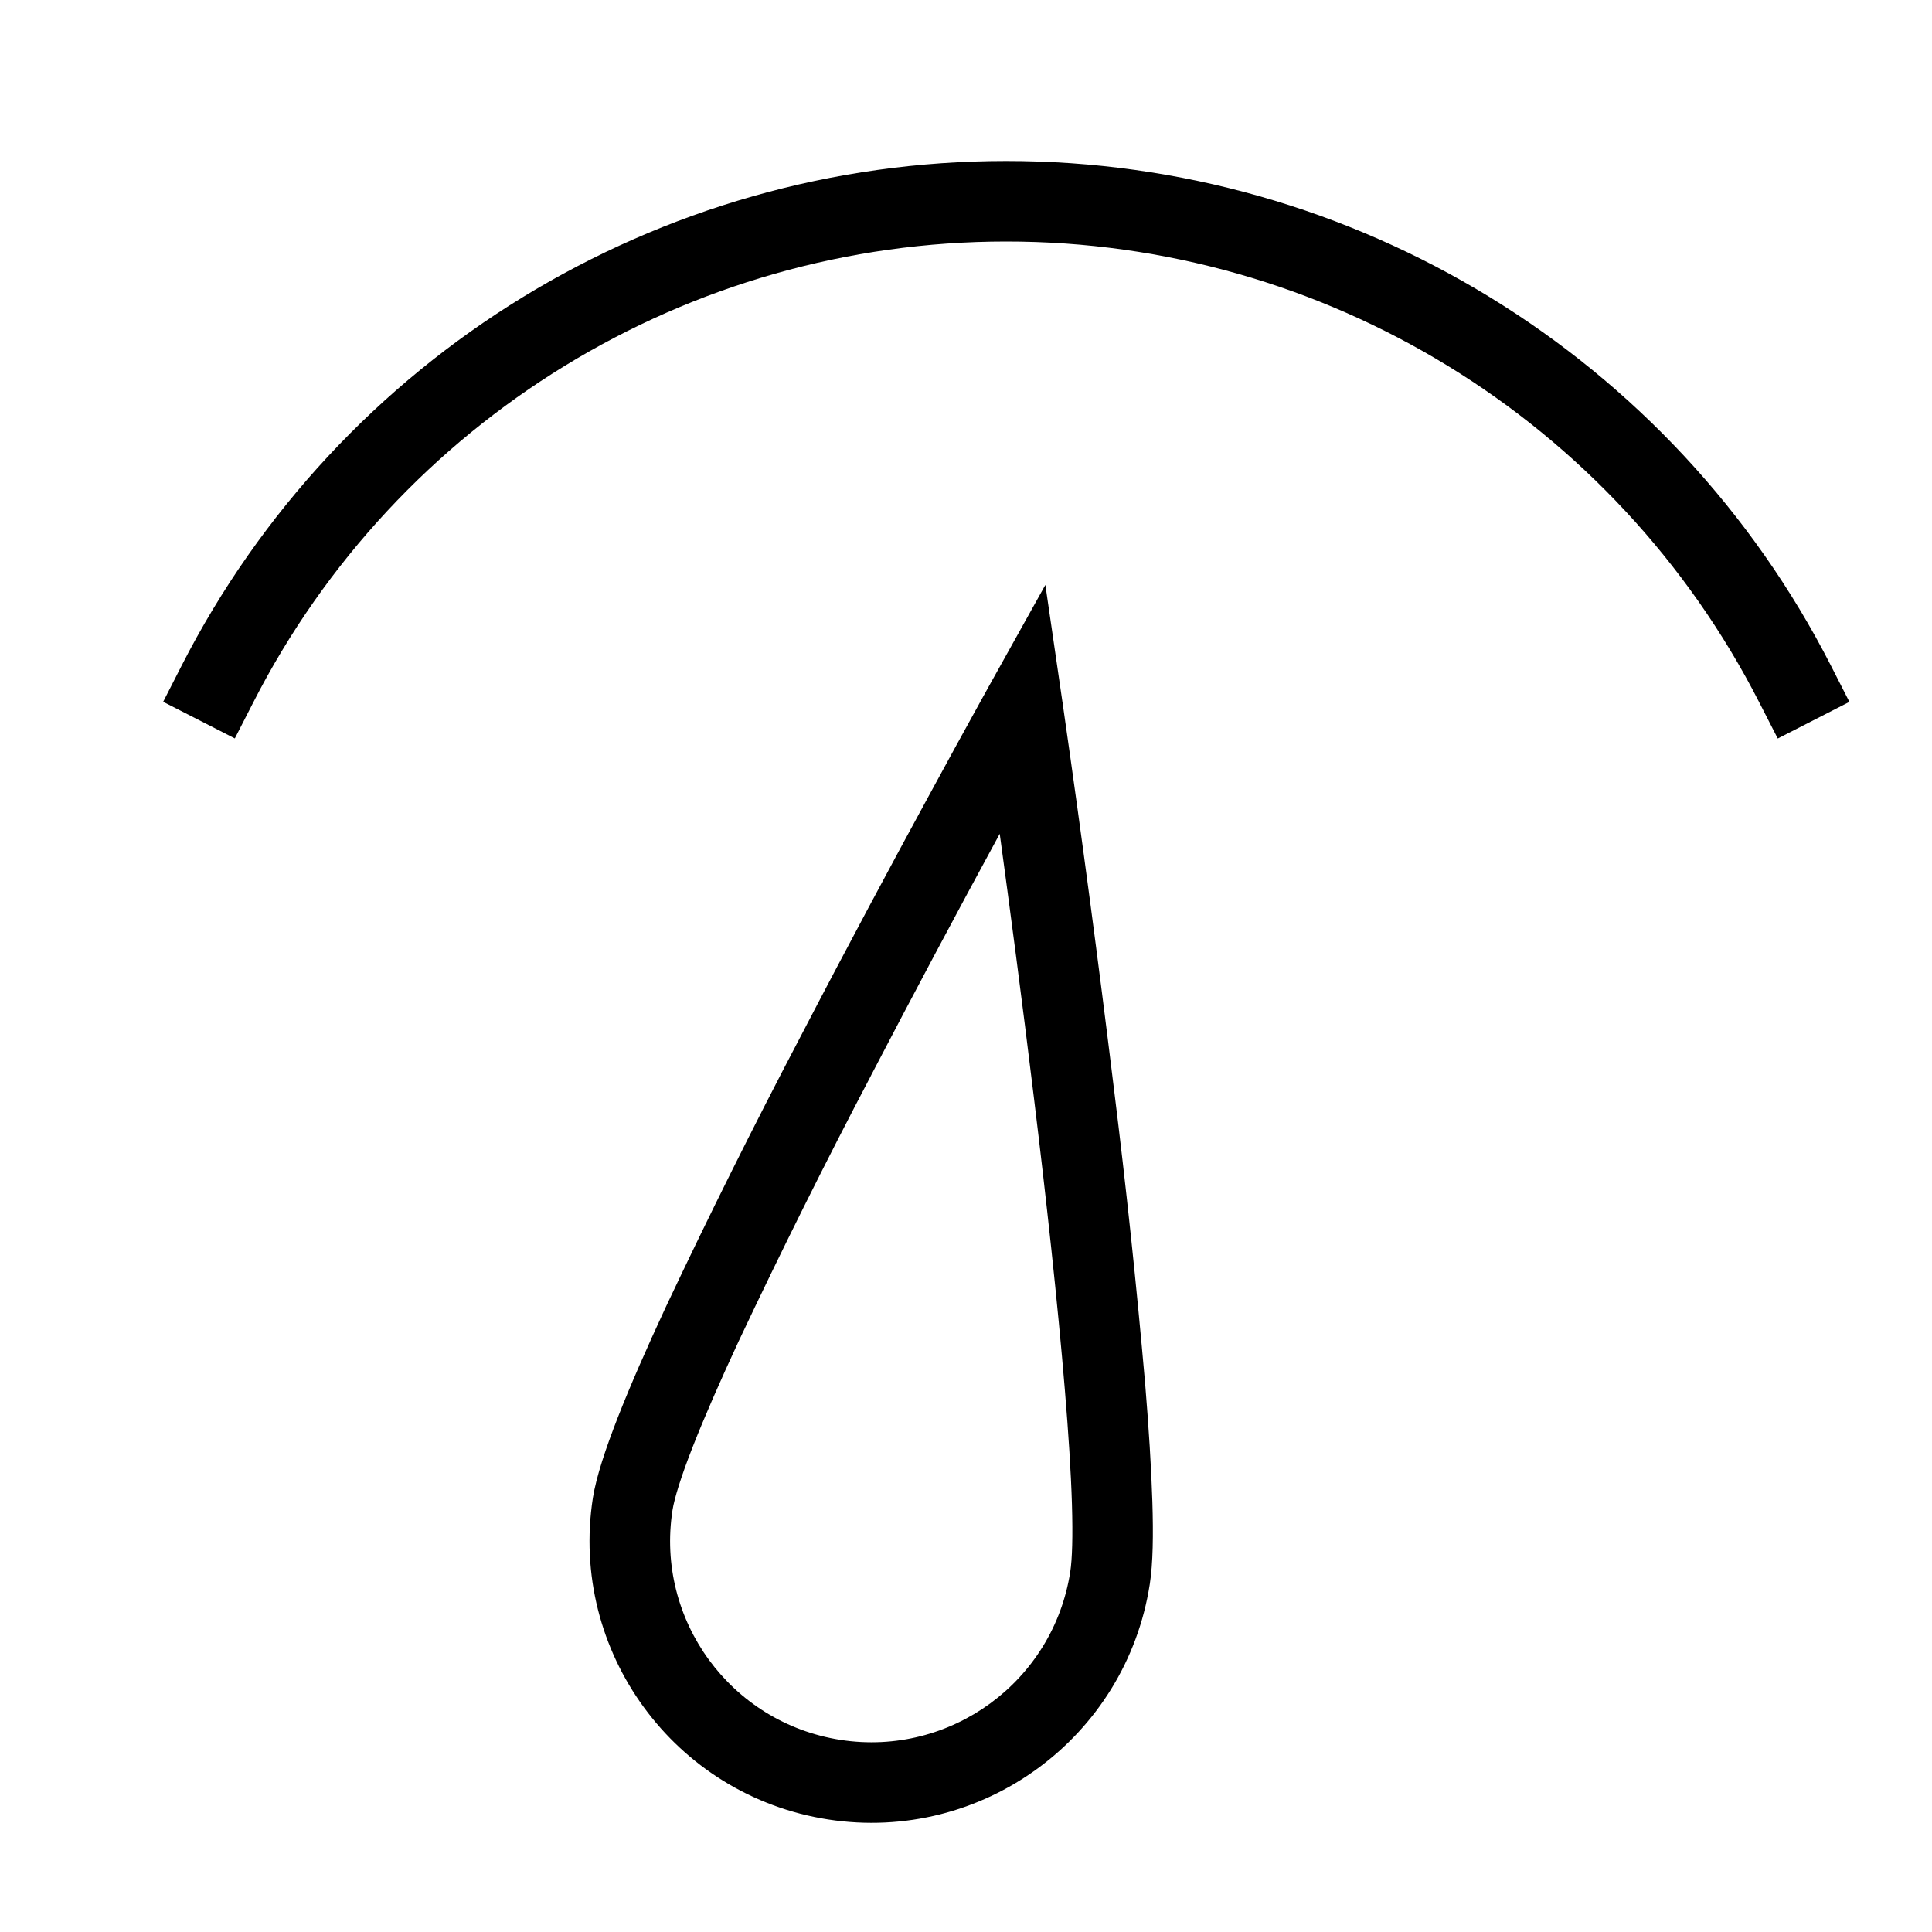
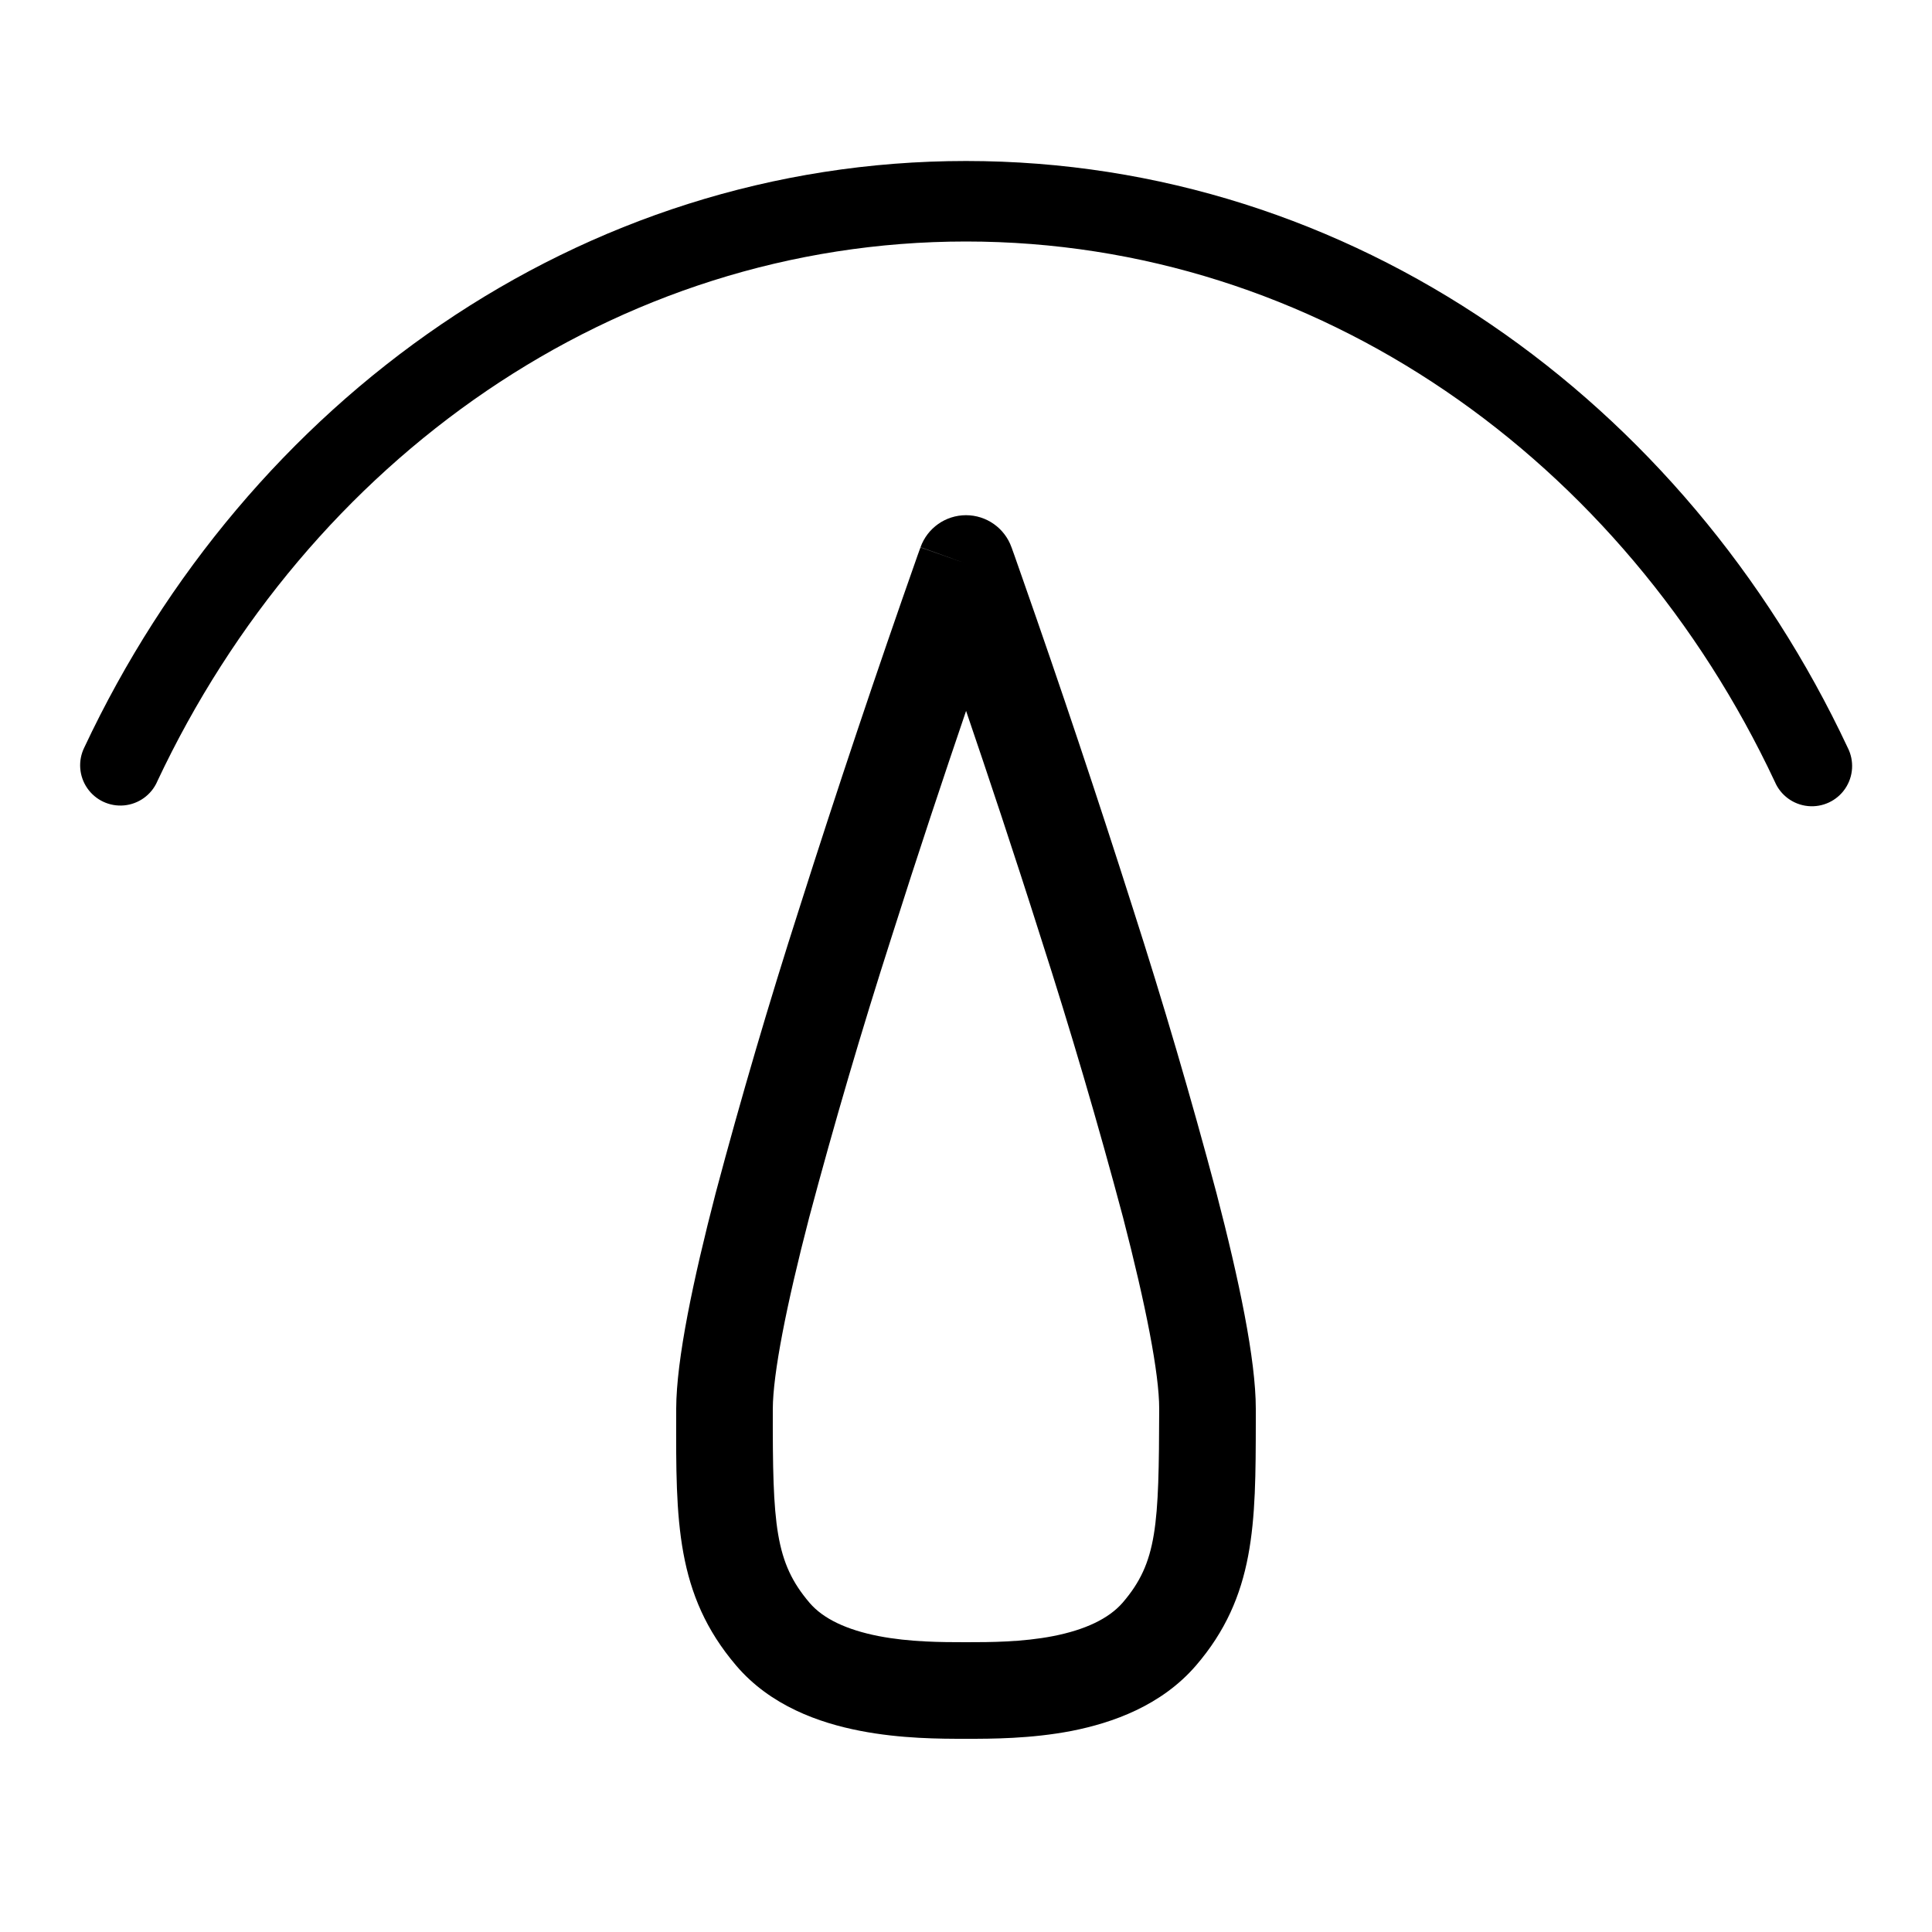
- <svg xmlns="http://www.w3.org/2000/svg" width="24" height="24" viewBox="0 0 24 24">
-   <path fill="currentColor" fill-rule="evenodd" d="M3.145 8.728A10.5 10.5 0 0 1 12.5 3a10.5 10.5 0 0 1 9.356 5.729l.228.445.89-.455-.227-.445A11.5 11.5 0 0 0 12.5 2 11.5 11.5 0 0 0 2.254 8.273l-.227.445.89.455.228-.445Zm9.122-.172.437.243-.437-.243v.002l-.003.004-.01.018-.039.07a179.687 179.687 0 0 0-.671 1.225c-.436.8-1.019 1.885-1.61 3.022a87.242 87.242 0 0 0-1.664 3.341c-.235.506-.44.973-.595 1.369-.15.384-.268.737-.31 1a3.5 3.5 0 1 0 6.918 1.072c.04-.254.045-.616.032-1.026-.013-.42-.045-.921-.09-1.47a100.44 100.44 0 0 0-.387-3.656 219.973 219.973 0 0 0-.624-4.696l-.011-.077-.003-.02v-.007h-.001l-.495.072.495-.072-.213-1.461-.719 1.29Zm-1.446 4.802a191.323 191.323 0 0 1 1.598-3c.12.88.277 2.06.426 3.29.152 1.245.294 2.537.383 3.617.045.54.076 1.023.088 1.418.012.405.003.688-.021.843a2.5 2.5 0 1 1-4.941-.766c.023-.145.103-.409.252-.789.145-.369.34-.815.571-1.312a86.407 86.407 0 0 1 1.644-3.3Z" clip-rule="evenodd" />
+ <svg xmlns="http://www.w3.org/2000/svg" width="24" height="24" fill="none" viewBox="0 0 24 24">
+   <path fill="currentColor" fill-rule="evenodd" d="M1.952 9.71C3.832 5.71 7.638 3 12 3c4.363 0 8.17 2.71 10.048 6.712a.5.5 0 1 0 .905-.424C20.931 4.98 16.799 2 12 2 7.202 2 3.07 4.98 1.047 9.286a.5.5 0 1 0 .905.425ZM12 7l.565-.202a.6.6 0 0 0-1.13 0L12 7Zm0 0 .565-.202V6.8l.003.005.006.018.026.072.095.271a146.905 146.905 0 0 1 1.377 4.115 72.207 72.207 0 0 1 1.04 3.542c.279 1.073.488 2.064.488 2.677v.168c-.002 1.255-.003 2.163-.745 3.024-.43.497-1.035.71-1.542.81-.506.098-1.003.098-1.3.098h-.025c-.298 0-.796 0-1.303-.099-.507-.098-1.115-.311-1.541-.812-.75-.88-.748-1.802-.744-3.117v-.074c.002-.612.212-1.603.49-2.676a72.953 72.953 0 0 1 1.04-3.54 147.991 147.991 0 0 1 1.47-4.387l.026-.072.007-.018.002-.005V6.8L12 7Zm-.926 4.644c.33-1.042.661-2.032.927-2.813.266.78.597 1.771.927 2.813a71.085 71.085 0 0 1 1.023 3.48c.283 1.092.449 1.938.449 2.375-.004 1.458-.023 1.908-.454 2.41-.175.201-.47.338-.862.415-.385.075-.78.076-1.084.076-.304 0-.7-.001-1.086-.076-.394-.077-.687-.214-.857-.413-.429-.503-.46-.963-.457-2.41.002-.437.168-1.284.452-2.377a71.86 71.86 0 0 1 1.022-3.48Z" clip-rule="evenodd" />
</svg>
